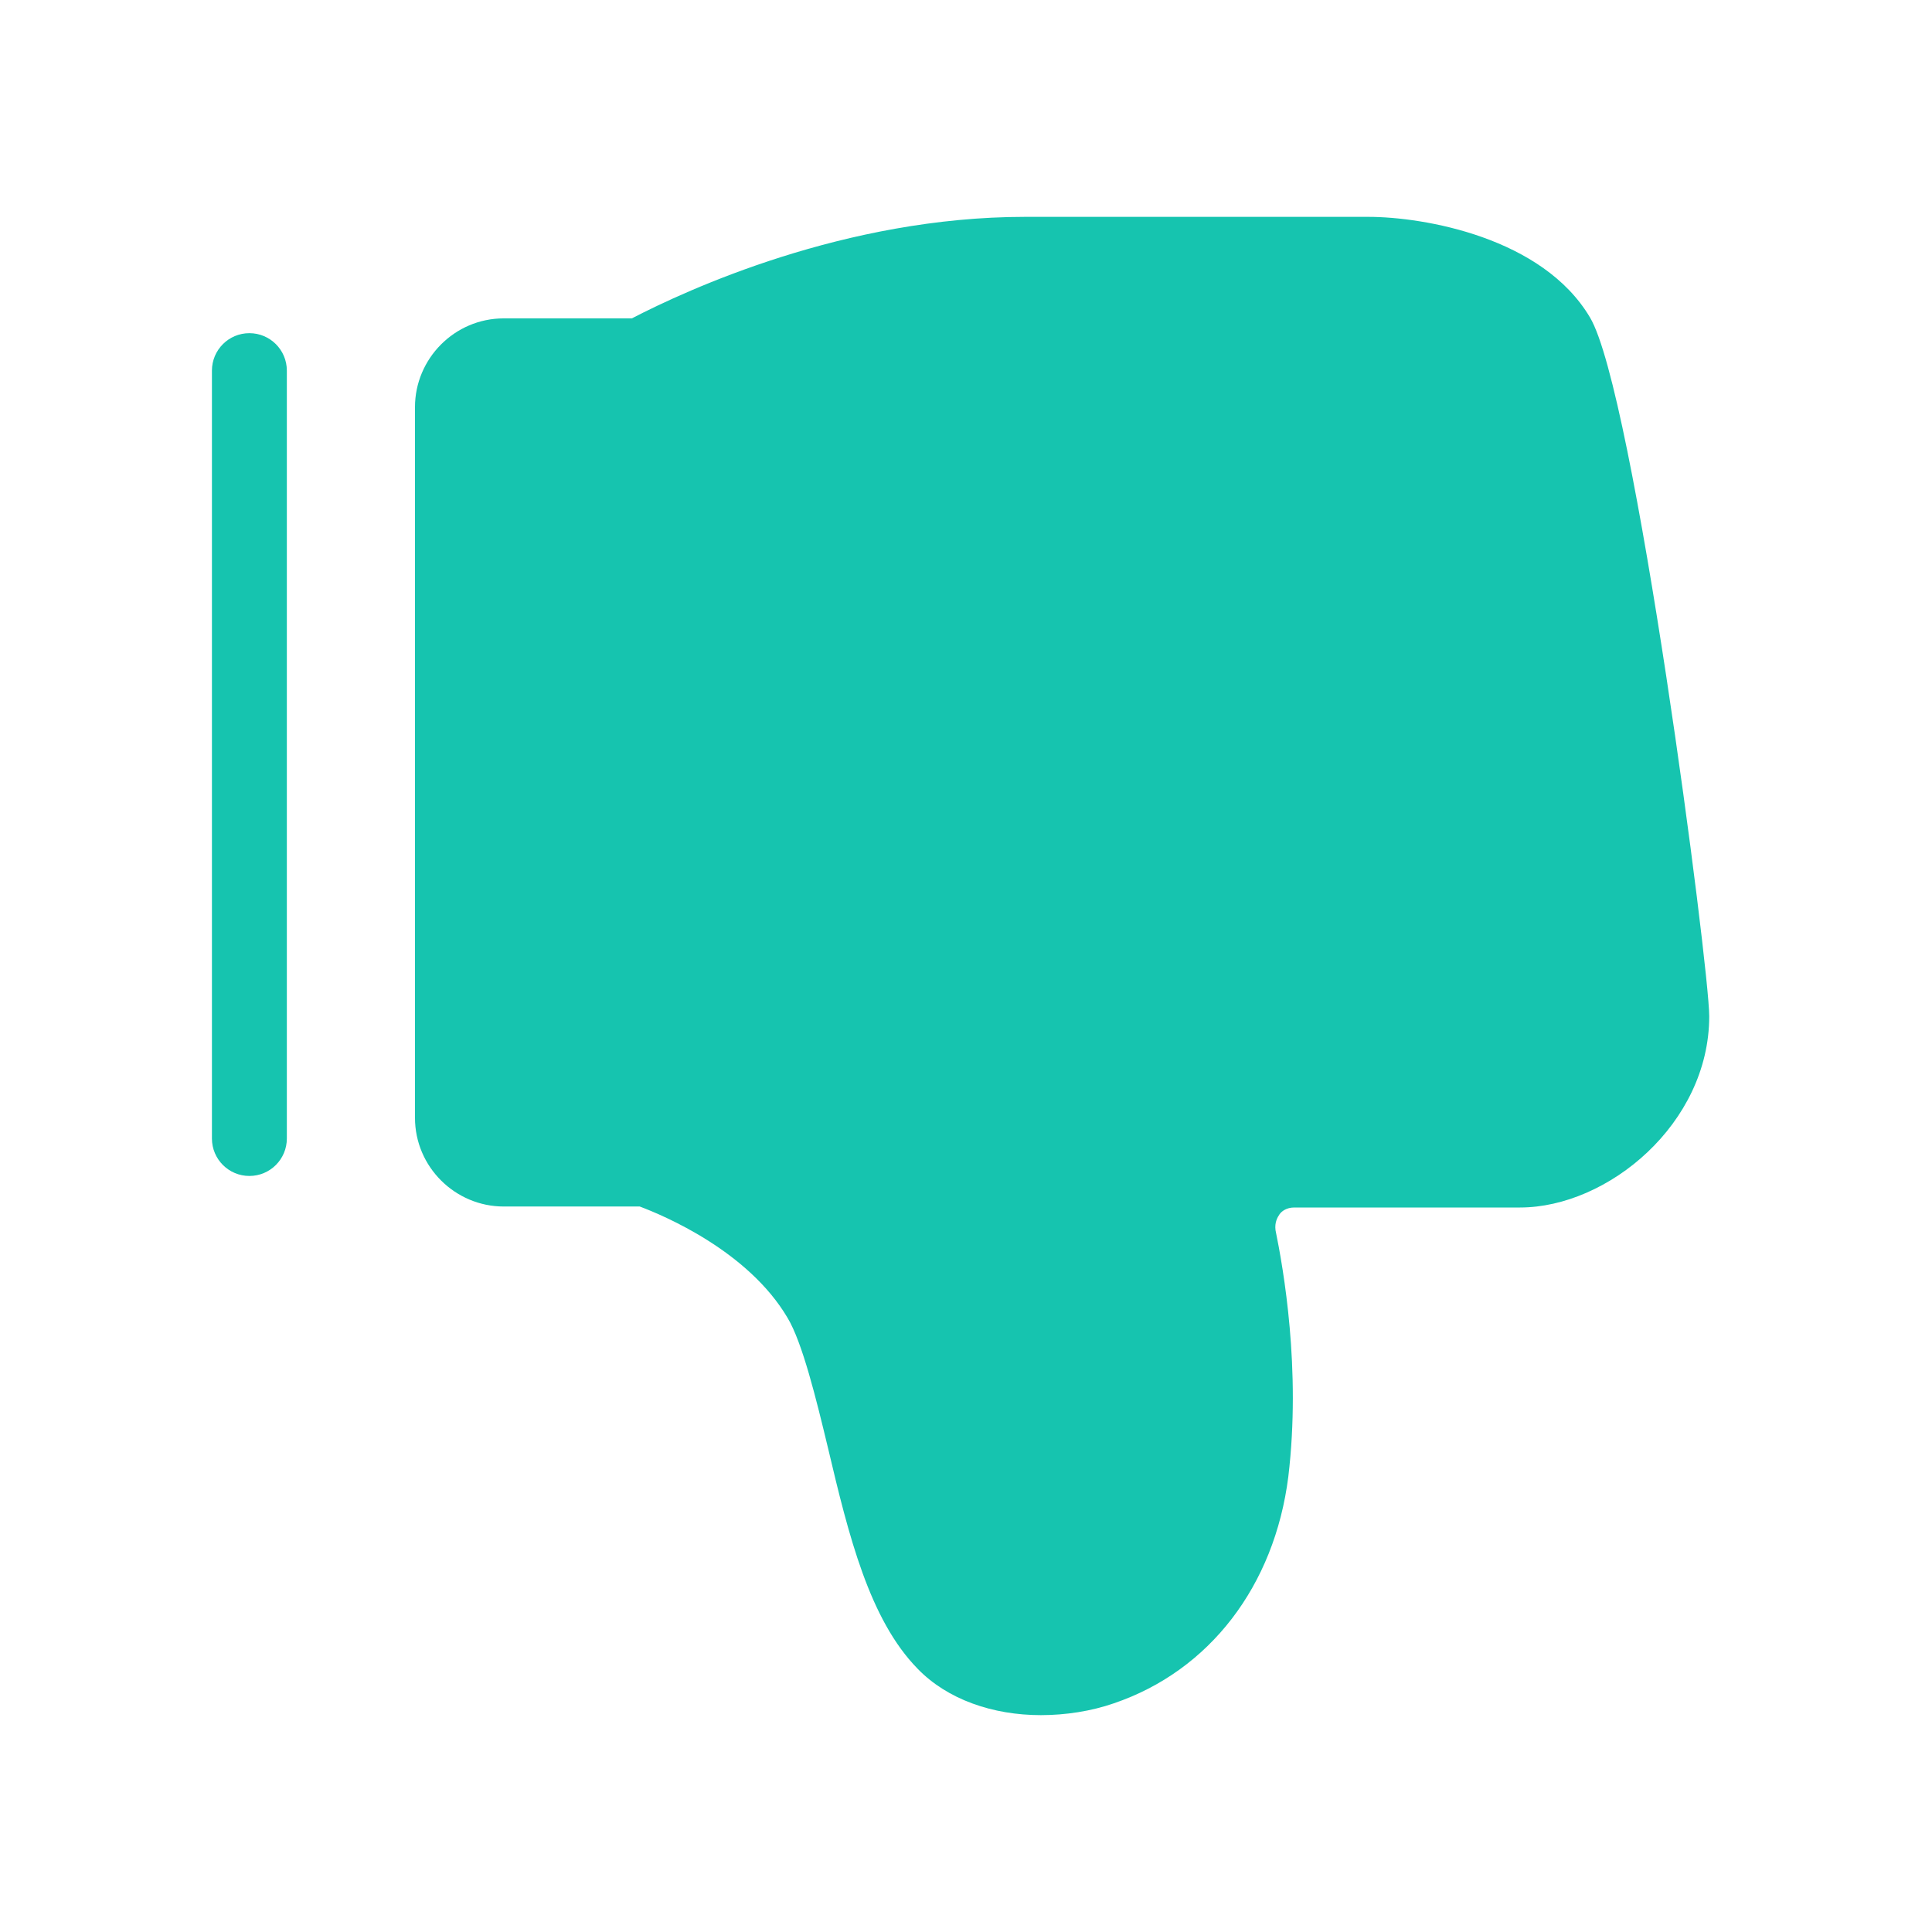
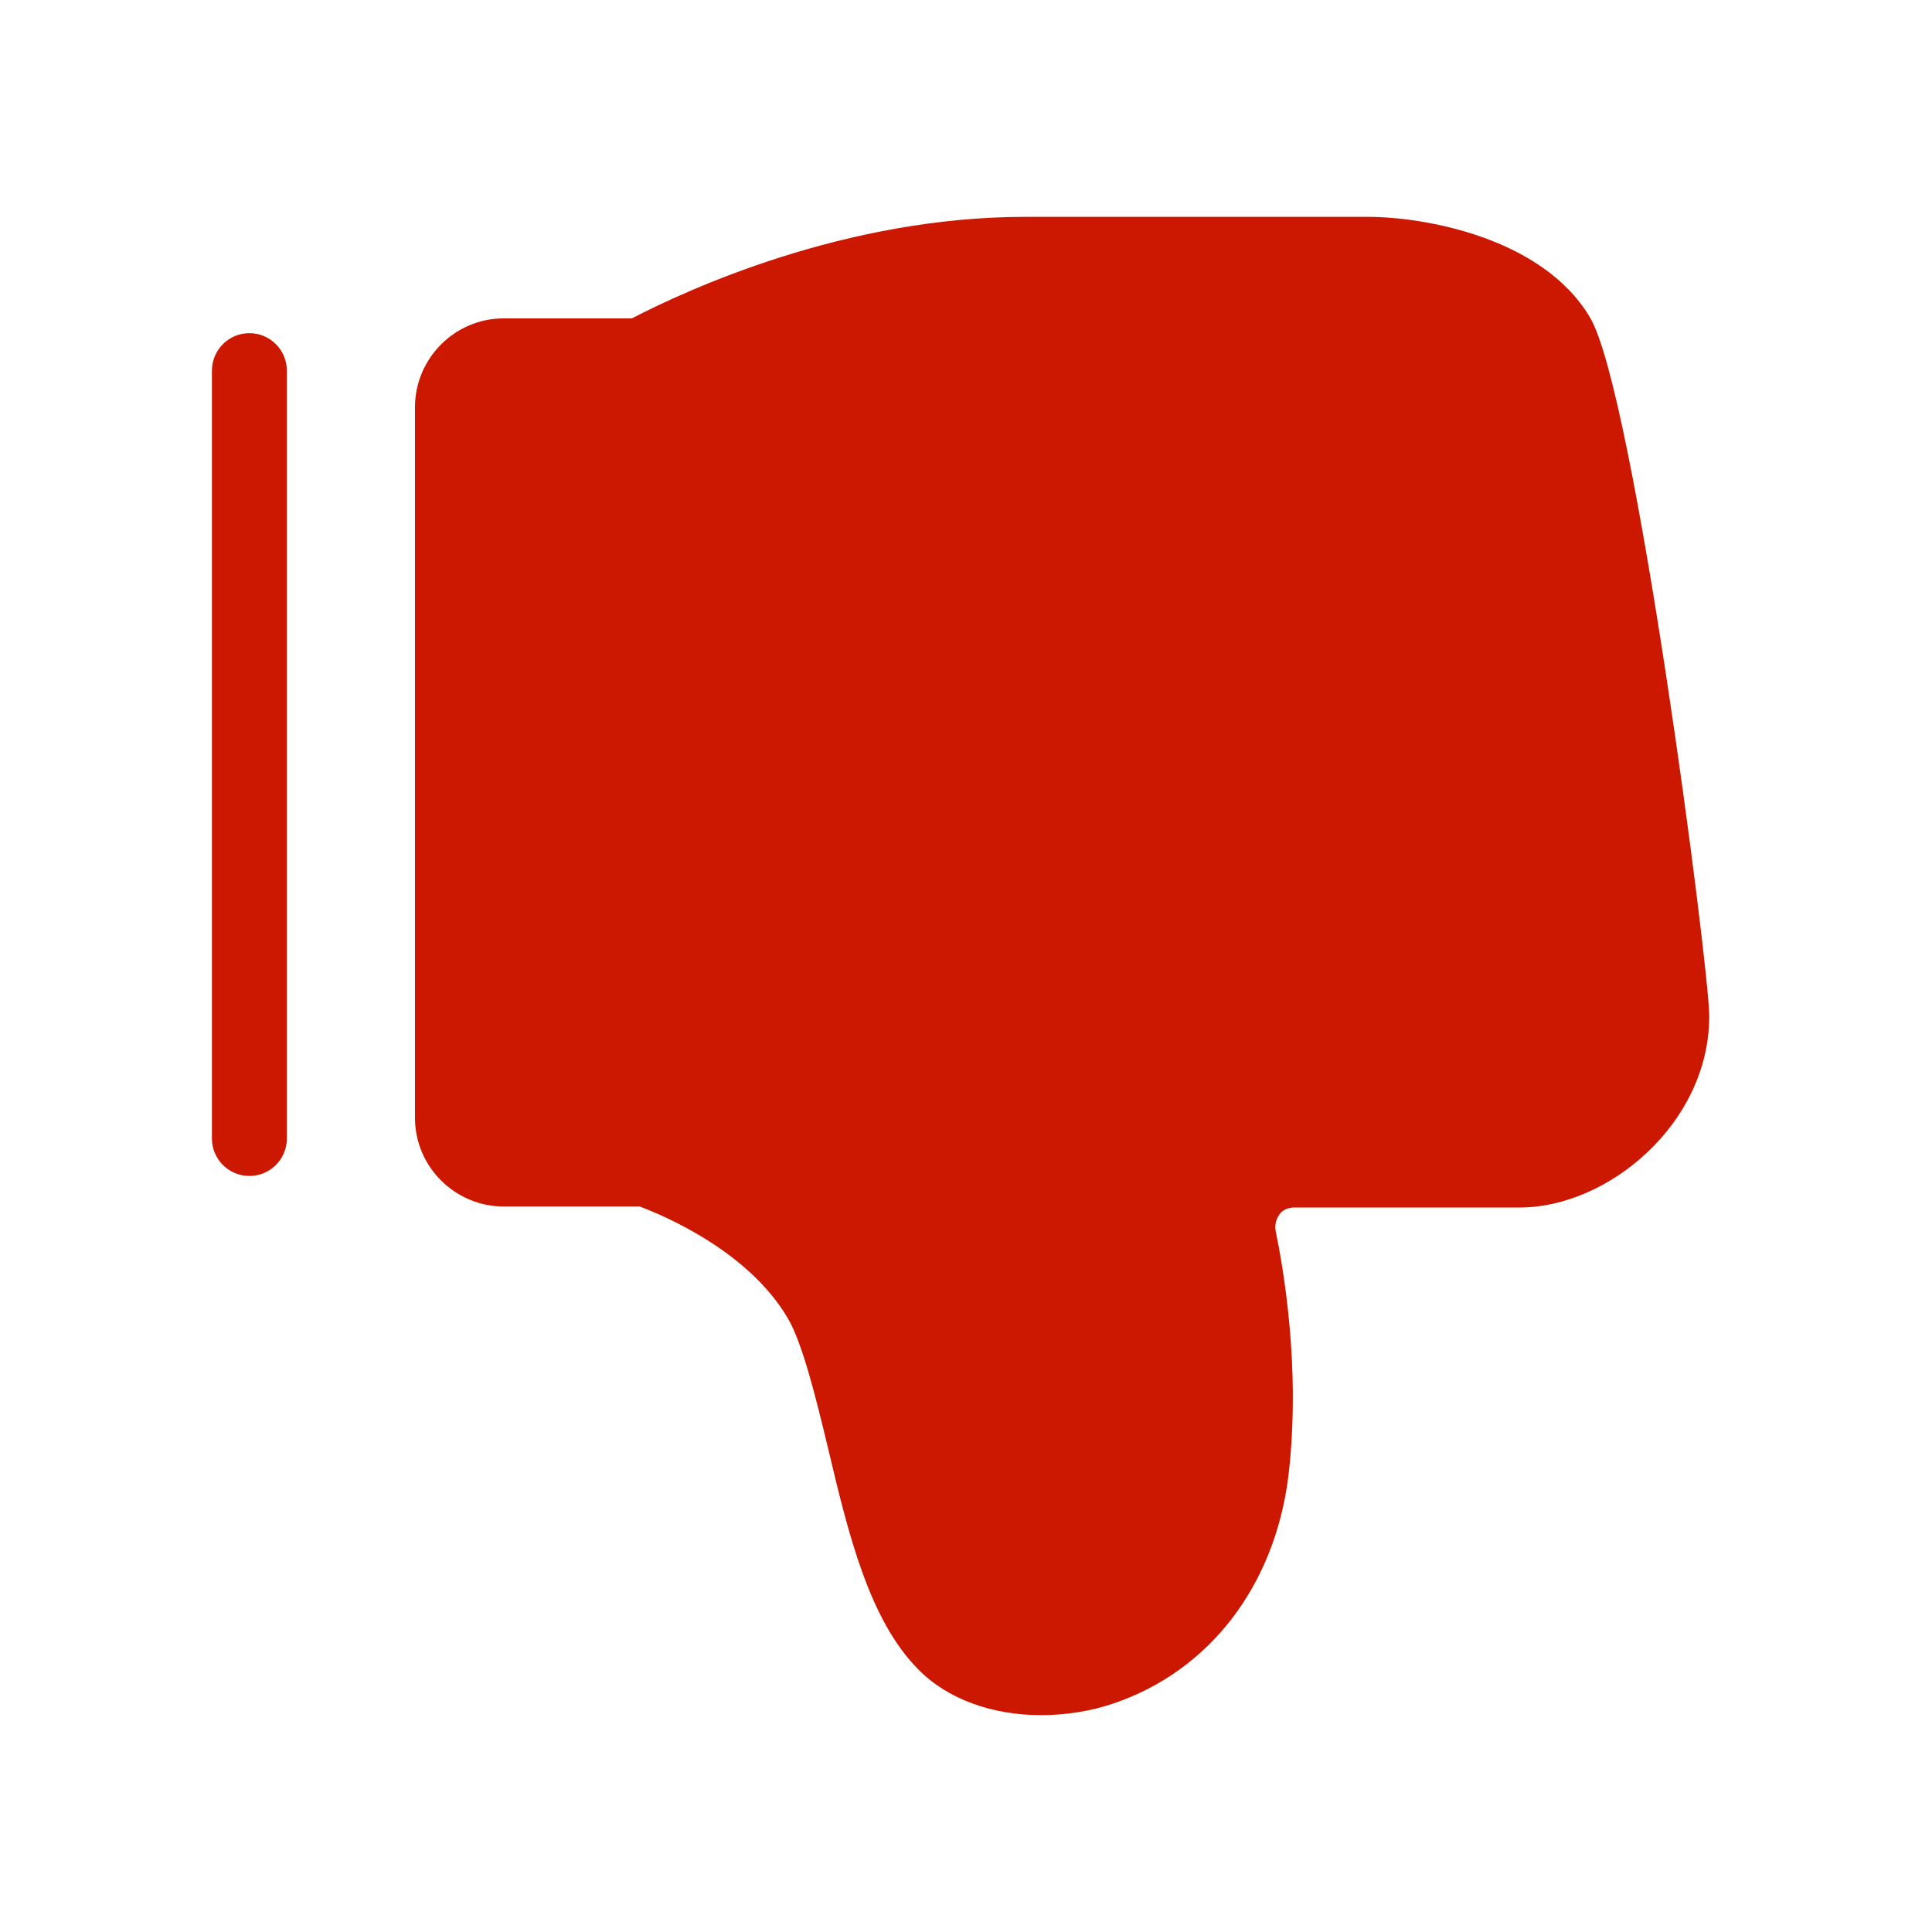
<svg xmlns="http://www.w3.org/2000/svg" t="1700745147176" class="icon" viewBox="0 0 1024 1024" version="1.1" p-id="25531" width="128" height="128">
-   <path d="M551.706 909.061c-25.6 0-49.633-8.359-65.306-24.555-25.6-26.122-36.571-70.531-47.543-117.029-6.269-26.122-13.584-55.902-21.42-68.963-20.898-35.527-65.829-54.335-78.367-59.037H266.971c-25.6 0-47.02-20.898-47.02-47.02V215.771c0-25.6 20.898-47.02 47.02-47.02h67.918C364.147 153.6 447.739 114.939 543.347 114.939h181.812c29.78 0 92.473 10.971 117.551 53.29 23.51 39.184 63.216 344.294 63.216 370.416 0 56.947-53.812 101.355-100.31 101.355h-119.641c-4.18 0-6.792 2.09-7.837 3.657-1.045 1.567-2.612 4.18-2.09 8.359 4.18 20.376 13.584 73.665 6.792 130.612-7.314 57.992-41.796 102.922-92.473 120.163-12.016 4.18-25.6 6.269-38.661 6.269z" fill="#16C4AF" p-id="25532" />
-   <path d="M132.18 623.282c-10.971 0-19.853-8.882-19.853-19.853V196.441c0-10.971 8.882-19.853 19.853-19.853s19.853 8.882 19.853 19.853v406.988c0 10.971-8.882 19.853-19.853 19.853z" fill="#16C4AF" p-id="25533" />
+   <path d="M551.706 909.061c-25.6 0-49.633-8.359-65.306-24.555-25.6-26.122-36.571-70.531-47.543-117.029-6.269-26.122-13.584-55.902-21.42-68.963-20.898-35.527-65.829-54.335-78.367-59.037H266.971c-25.6 0-47.02-20.898-47.02-47.02V215.771c0-25.6 20.898-47.02 47.02-47.02h67.918C364.147 153.6 447.739 114.939 543.347 114.939h181.812c29.78 0 92.473 10.971 117.551 53.29 23.51 39.184 63.216 344.294 63.216 370.416 0 56.947-53.812 101.355-100.31 101.355h-119.641c-4.18 0-6.792 2.09-7.837 3.657-1.045 1.567-2.612 4.18-2.09 8.359 4.18 20.376 13.584 73.665 6.792 130.612-7.314 57.992-41.796 102.922-92.473 120.163-12.016 4.18-25.6 6.269-38.661 6.269z" fill="#CC1800" p-id="25532" />
+   <path d="M132.18 623.282c-10.971 0-19.853-8.882-19.853-19.853V196.441c0-10.971 8.882-19.853 19.853-19.853s19.853 8.882 19.853 19.853v406.988c0 10.971-8.882 19.853-19.853 19.853z" fill="#CC1800" p-id="25533" />
</svg>
